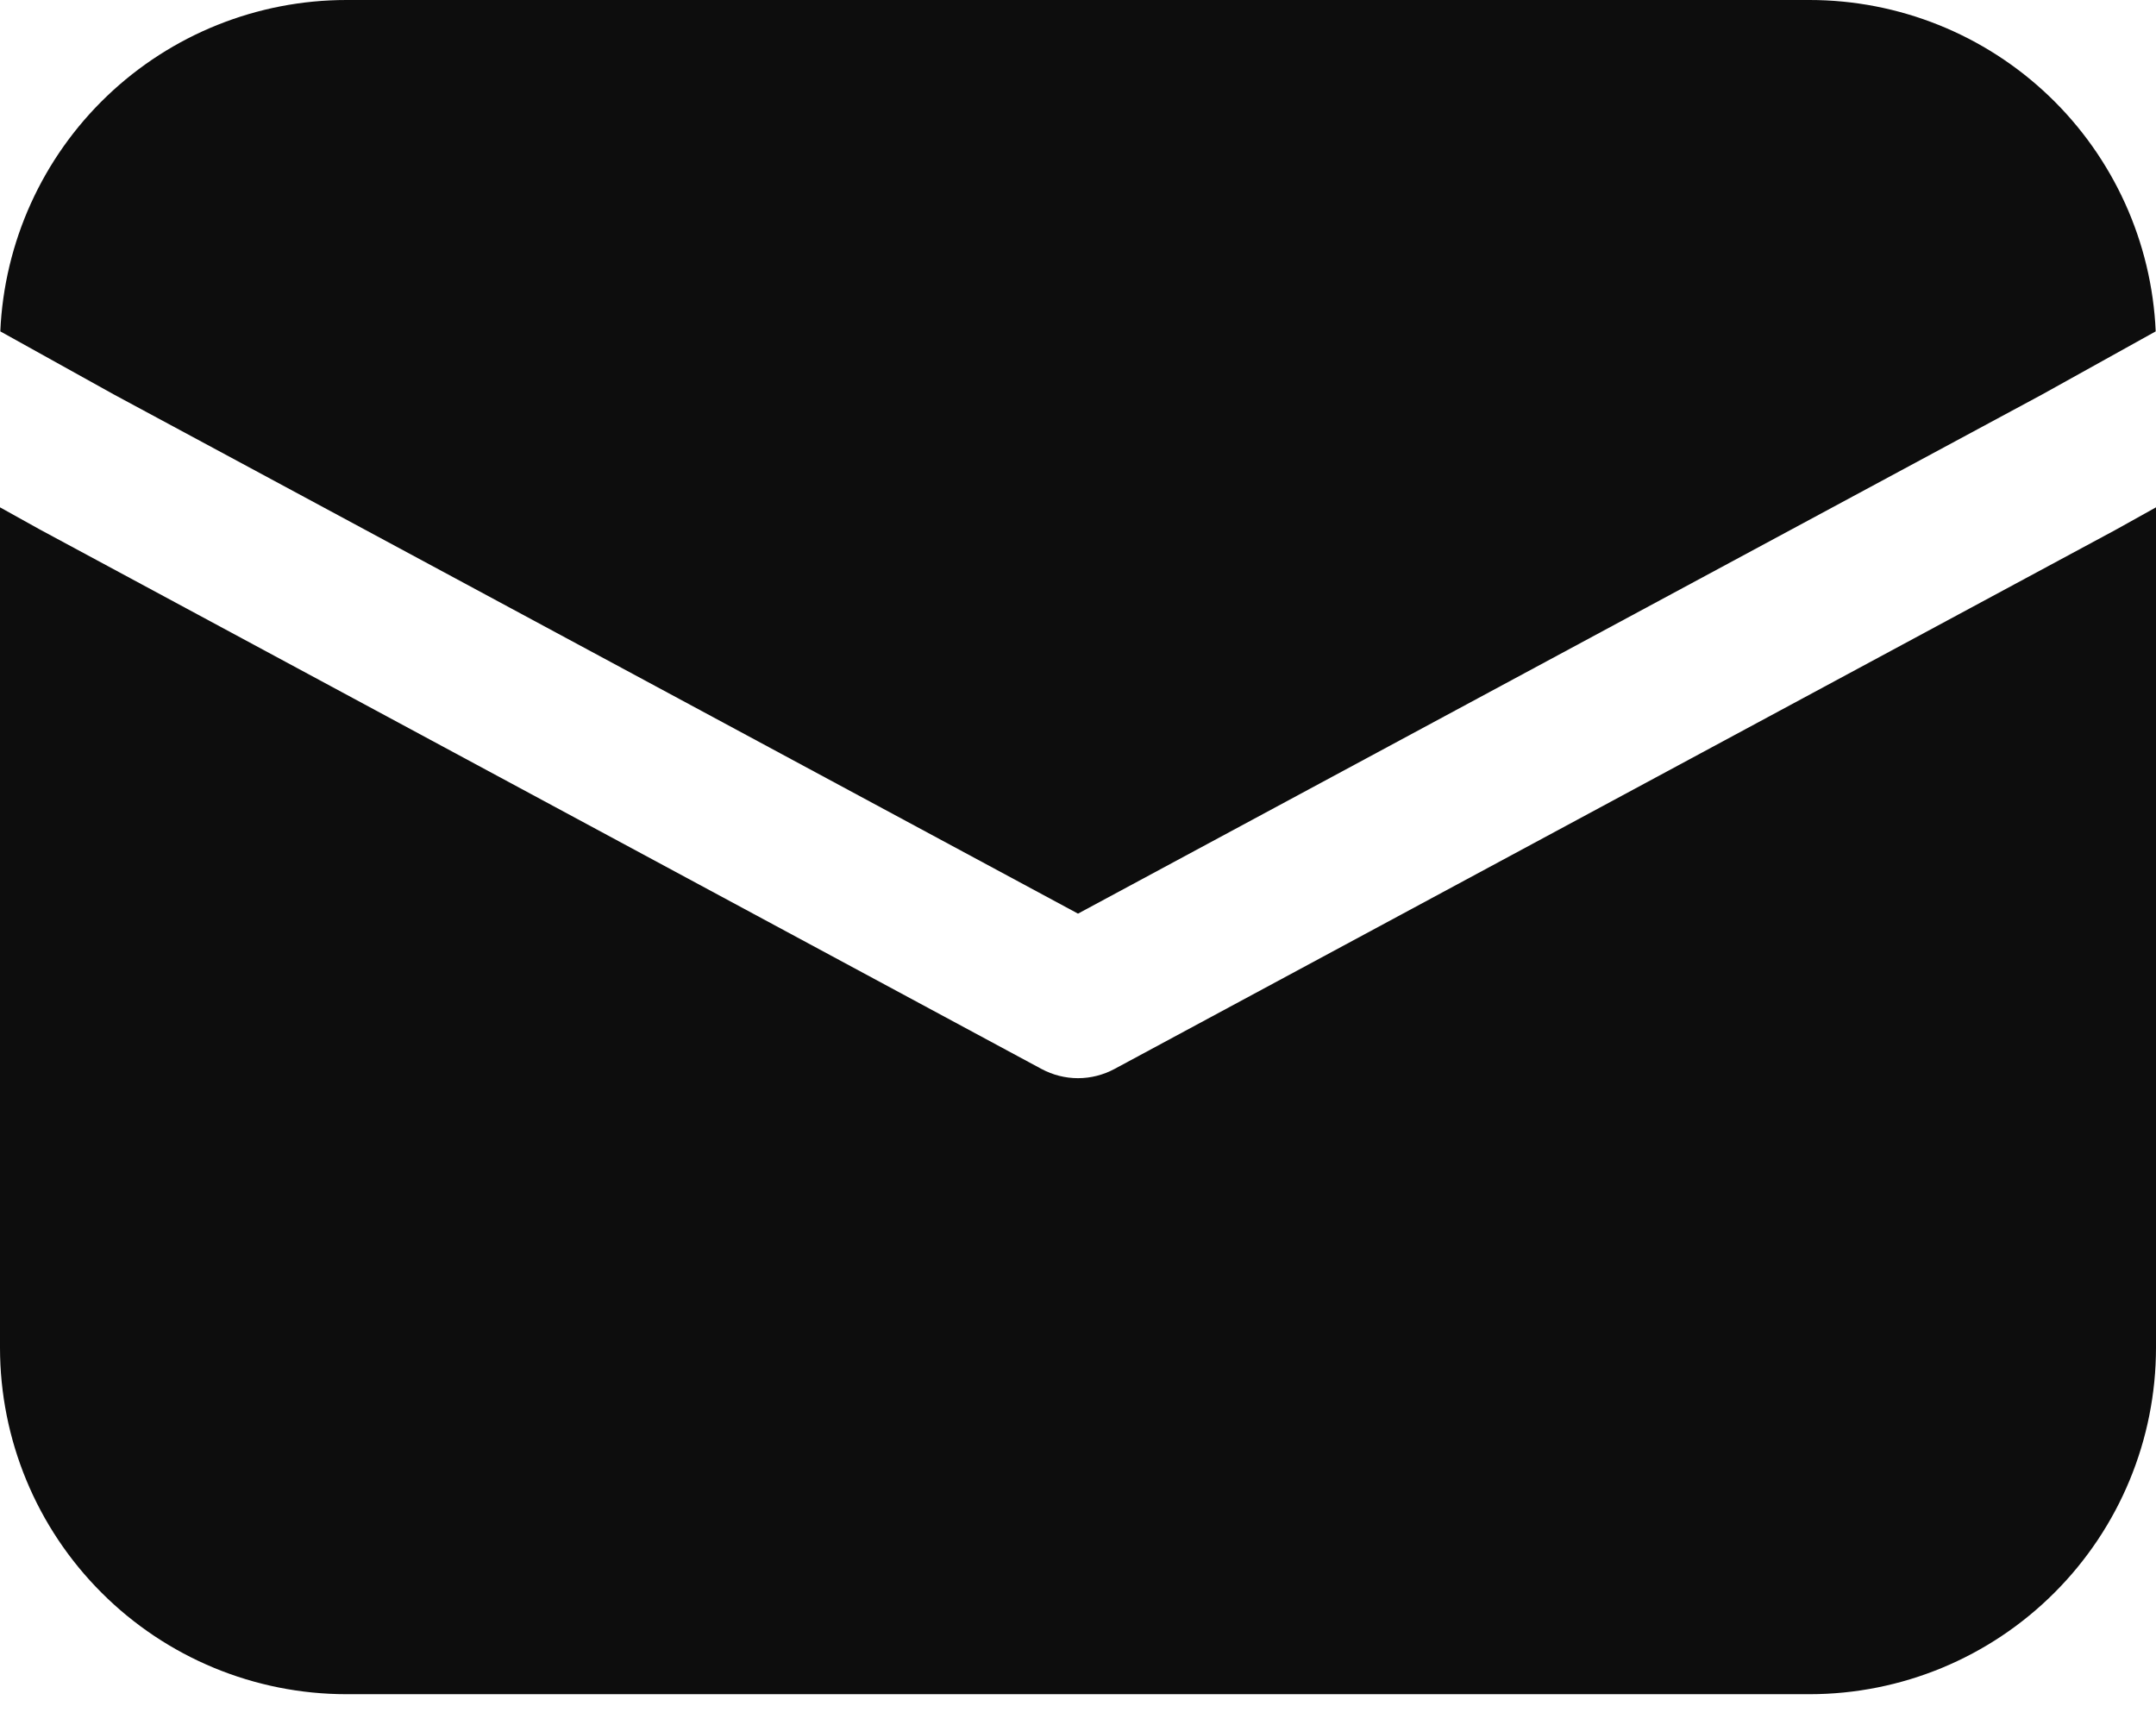
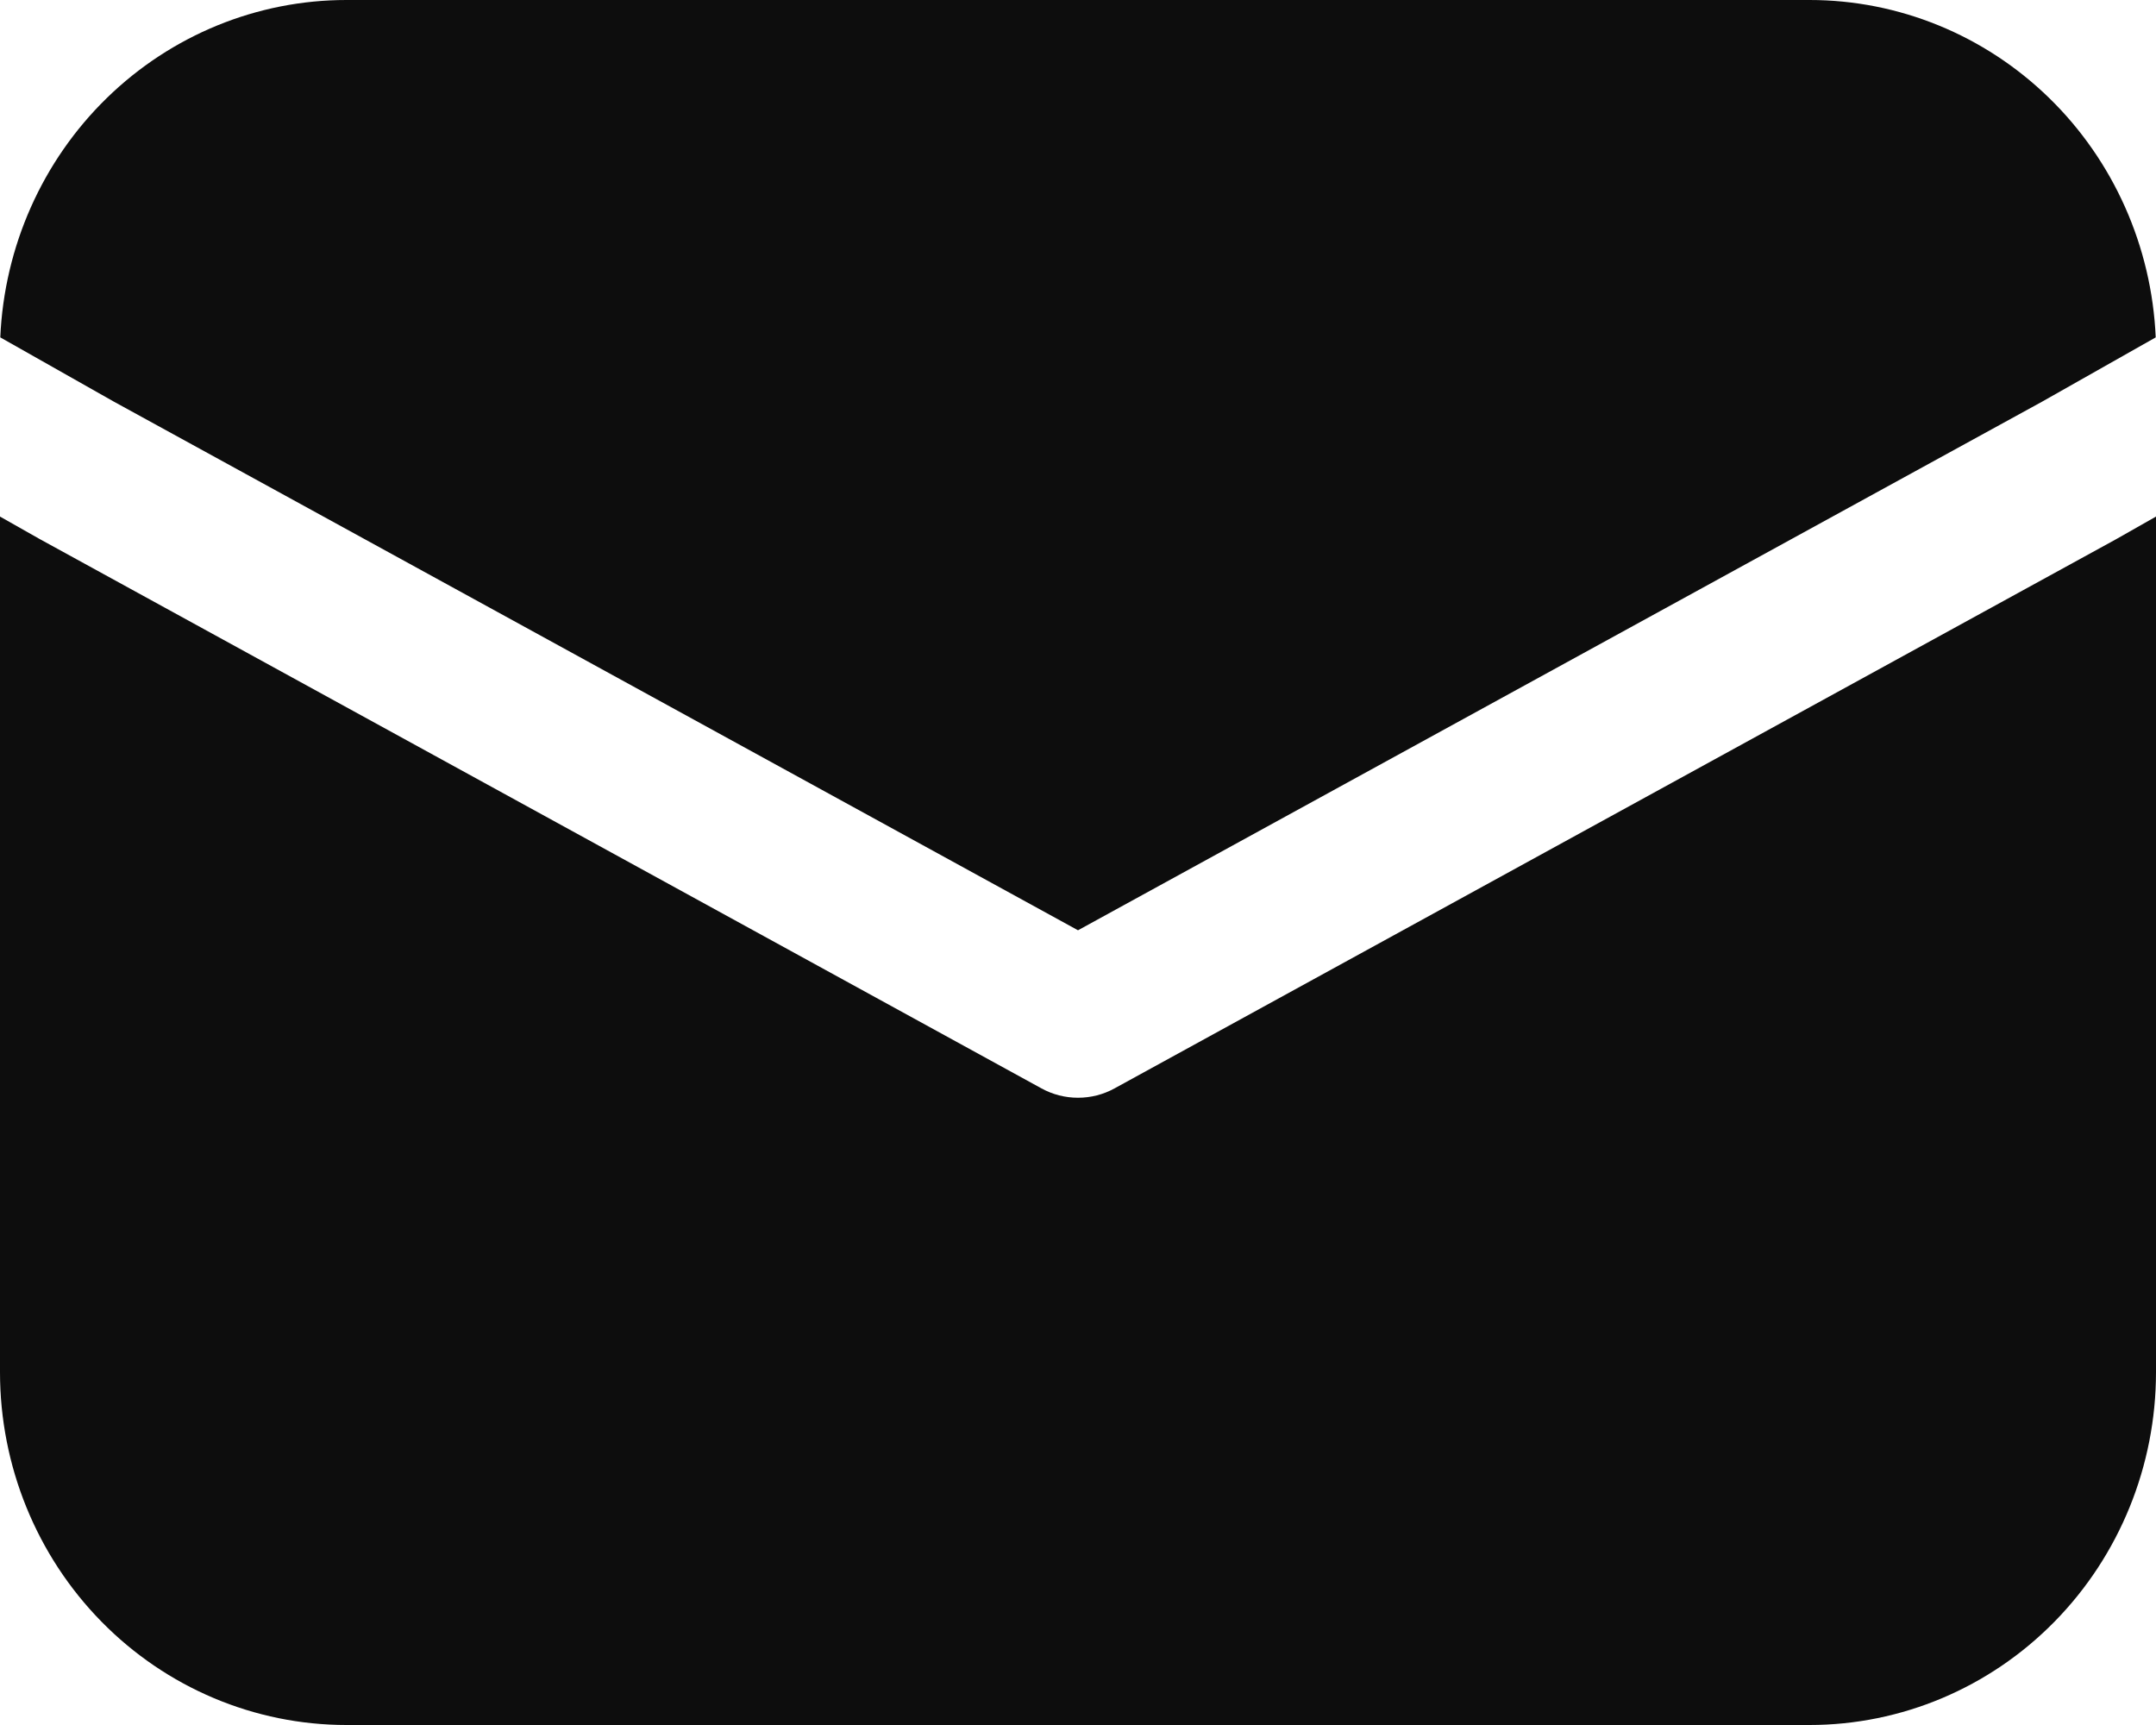
- <svg xmlns="http://www.w3.org/2000/svg" width="35" height="28" viewBox="0 0 35 28" fill="none">
-   <path d="M0.005 5.379C0.068 3.931 0.688 2.563 1.735 1.561C2.782 0.559 4.176 -0 5.625 1.37273e-08H29.375C30.824 -0 32.218 0.559 33.265 1.561C34.312 2.563 34.932 3.931 34.995 5.379L33.15 6.404L17.5 14.83L1.85 6.404L0.005 5.379ZM0 8.235V21.875C0 23.367 0.593 24.798 1.648 25.852C2.702 26.907 4.133 27.5 5.625 27.5H29.375C30.867 27.5 32.298 26.907 33.352 25.852C34.407 24.798 35 23.367 35 21.875V8.235L34.343 8.601L18.093 17.351C17.91 17.449 17.707 17.501 17.5 17.501C17.293 17.501 17.09 17.449 16.907 17.351L0.642 8.592L0 8.235Z" fill="#0D0D0D" />
+ <svg xmlns="http://www.w3.org/2000/svg" width="30" height="24" viewBox="0 0 30 24" fill="none">
+   <path d="M0.004 4.694C0.059 3.431 0.59 2.237 1.487 1.363C2.385 0.488 3.579 -8.82948e-05 4.821 1.19802e-08H25.179C26.421 -8.82948e-05 27.615 0.488 28.513 1.363C29.41 2.237 29.941 3.431 29.996 4.694L28.414 5.589L15 12.943L1.586 5.589L0.004 4.694ZM0 7.187V19.091C0 20.393 0.508 21.642 1.412 22.562C2.316 23.483 3.543 24 4.821 24H25.179C26.457 24 27.684 23.483 28.588 22.562C29.492 21.642 30 20.393 30 19.091V7.187L29.436 7.507L15.508 15.143C15.352 15.229 15.177 15.273 15 15.273C14.823 15.273 14.648 15.229 14.492 15.143L0.551 7.499L0 7.187Z" fill="#0D0D0D" />
</svg>
